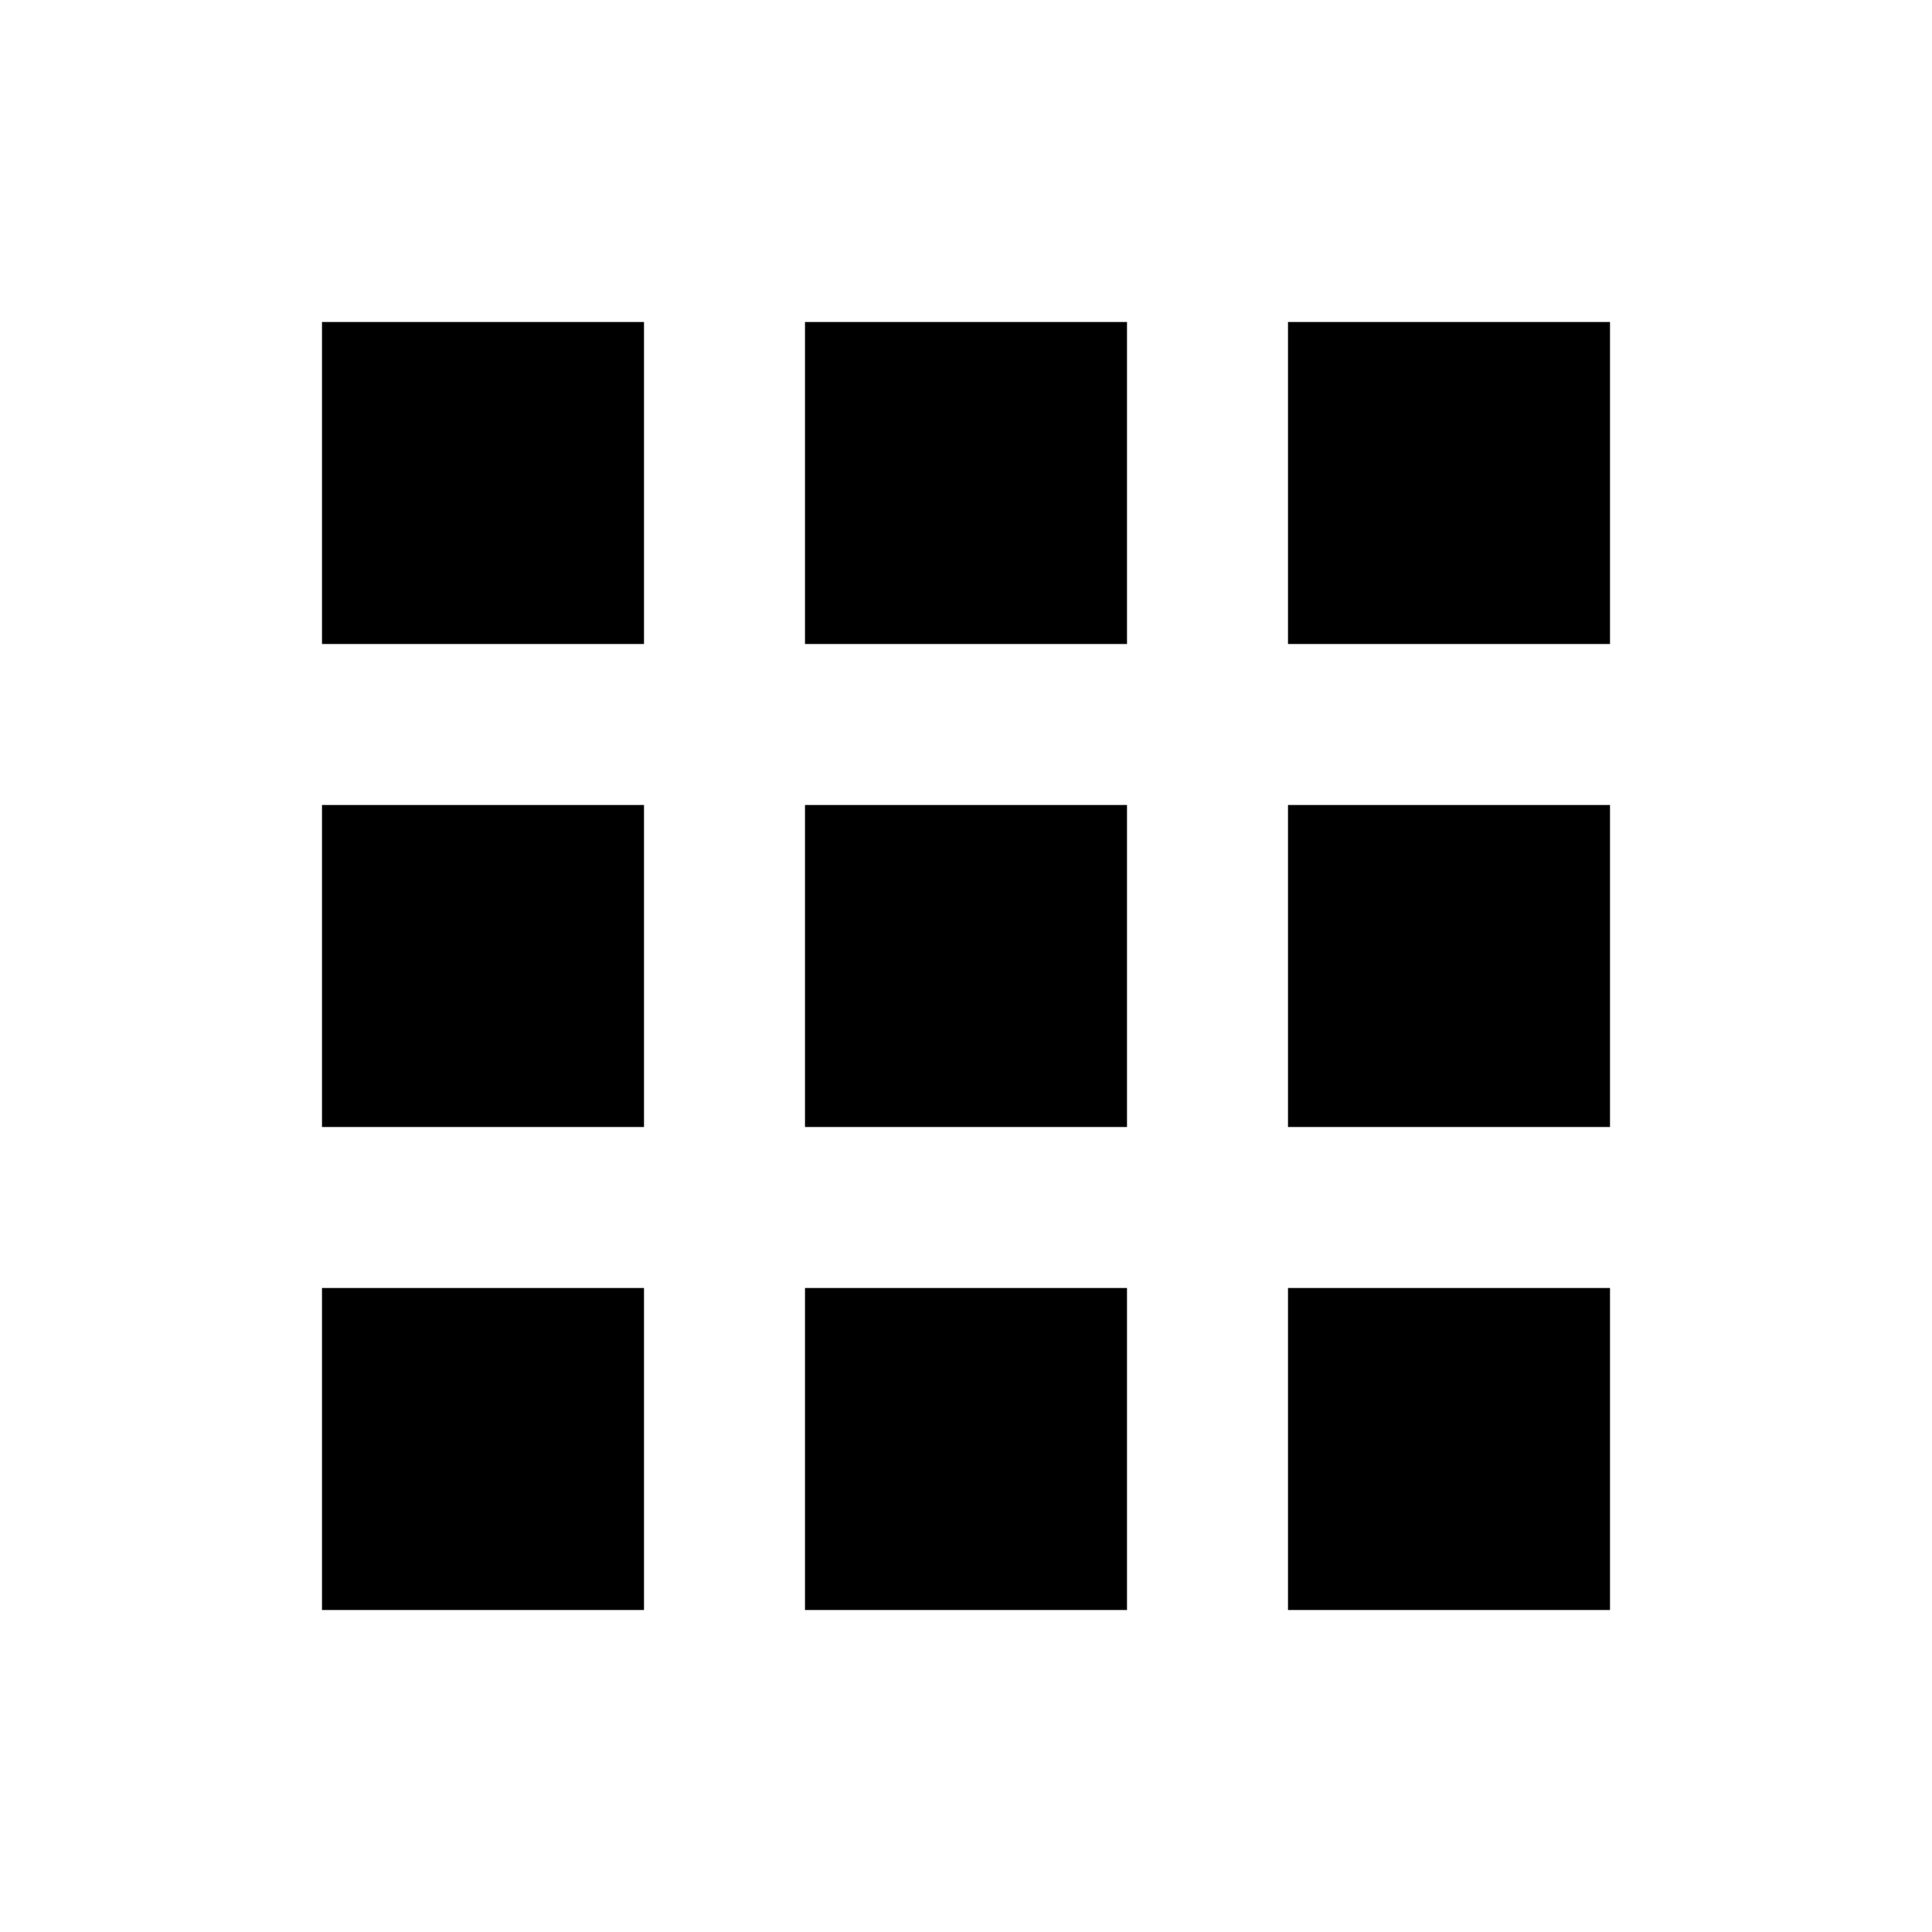
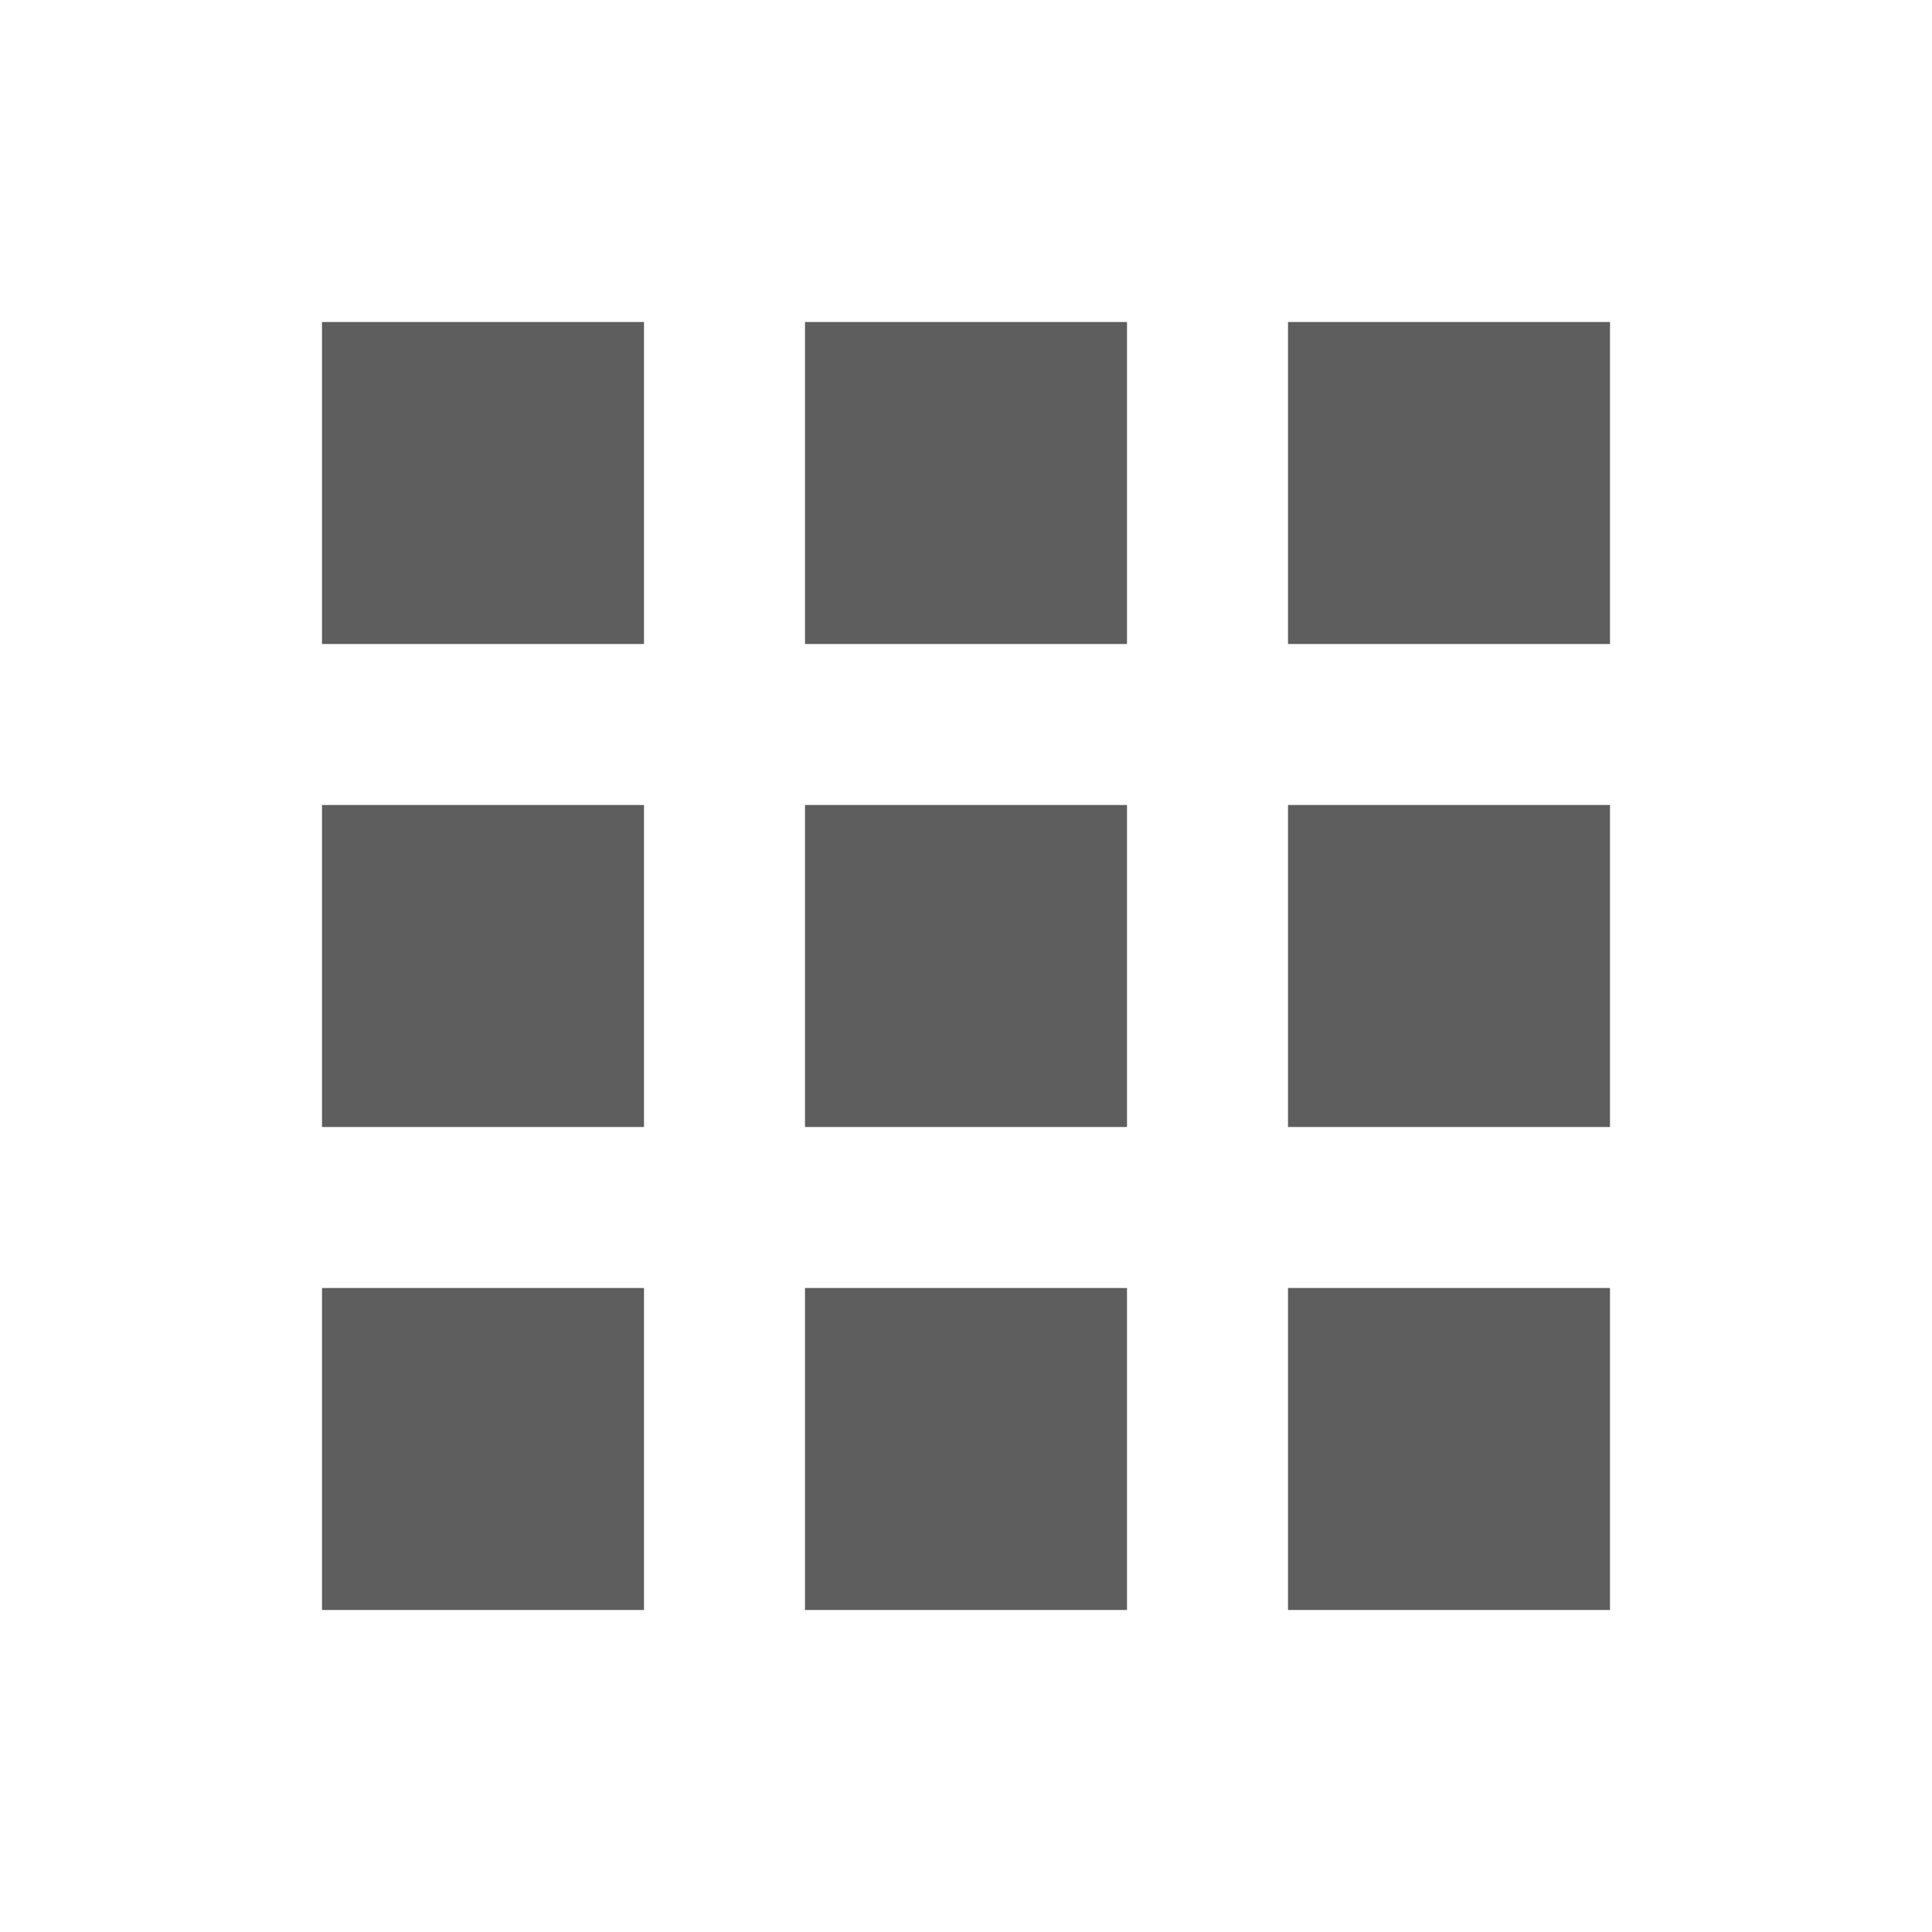
<svg xmlns="http://www.w3.org/2000/svg" width="24" height="24" viewBox="0 0 24 24" fill="none">
-   <path d="M4 8H8V4H4V8ZM10 20H14V16H10V20ZM4 20H8V16H4V20ZM4 14H8V10H4V14ZM10 14H14V10H10V14ZM16 4V8H20V4H16ZM10 8H14V4H10V8ZM16 14H20V10H16V14ZM16 20H20V16H16V20Z" fill="black" />
+   <path d="M4 8H8V4H4V8ZM10 20H14V16H10V20ZM4 20H8V16H4V20ZM4 14H8V10H4V14ZM10 14H14V10H10V14ZM16 4V8H20V4H16ZM10 8H14V4H10V8ZM16 14H20V10H16V14ZM16 20H20V16H16V20Z" fill="#5E5E5E" />
</svg>
